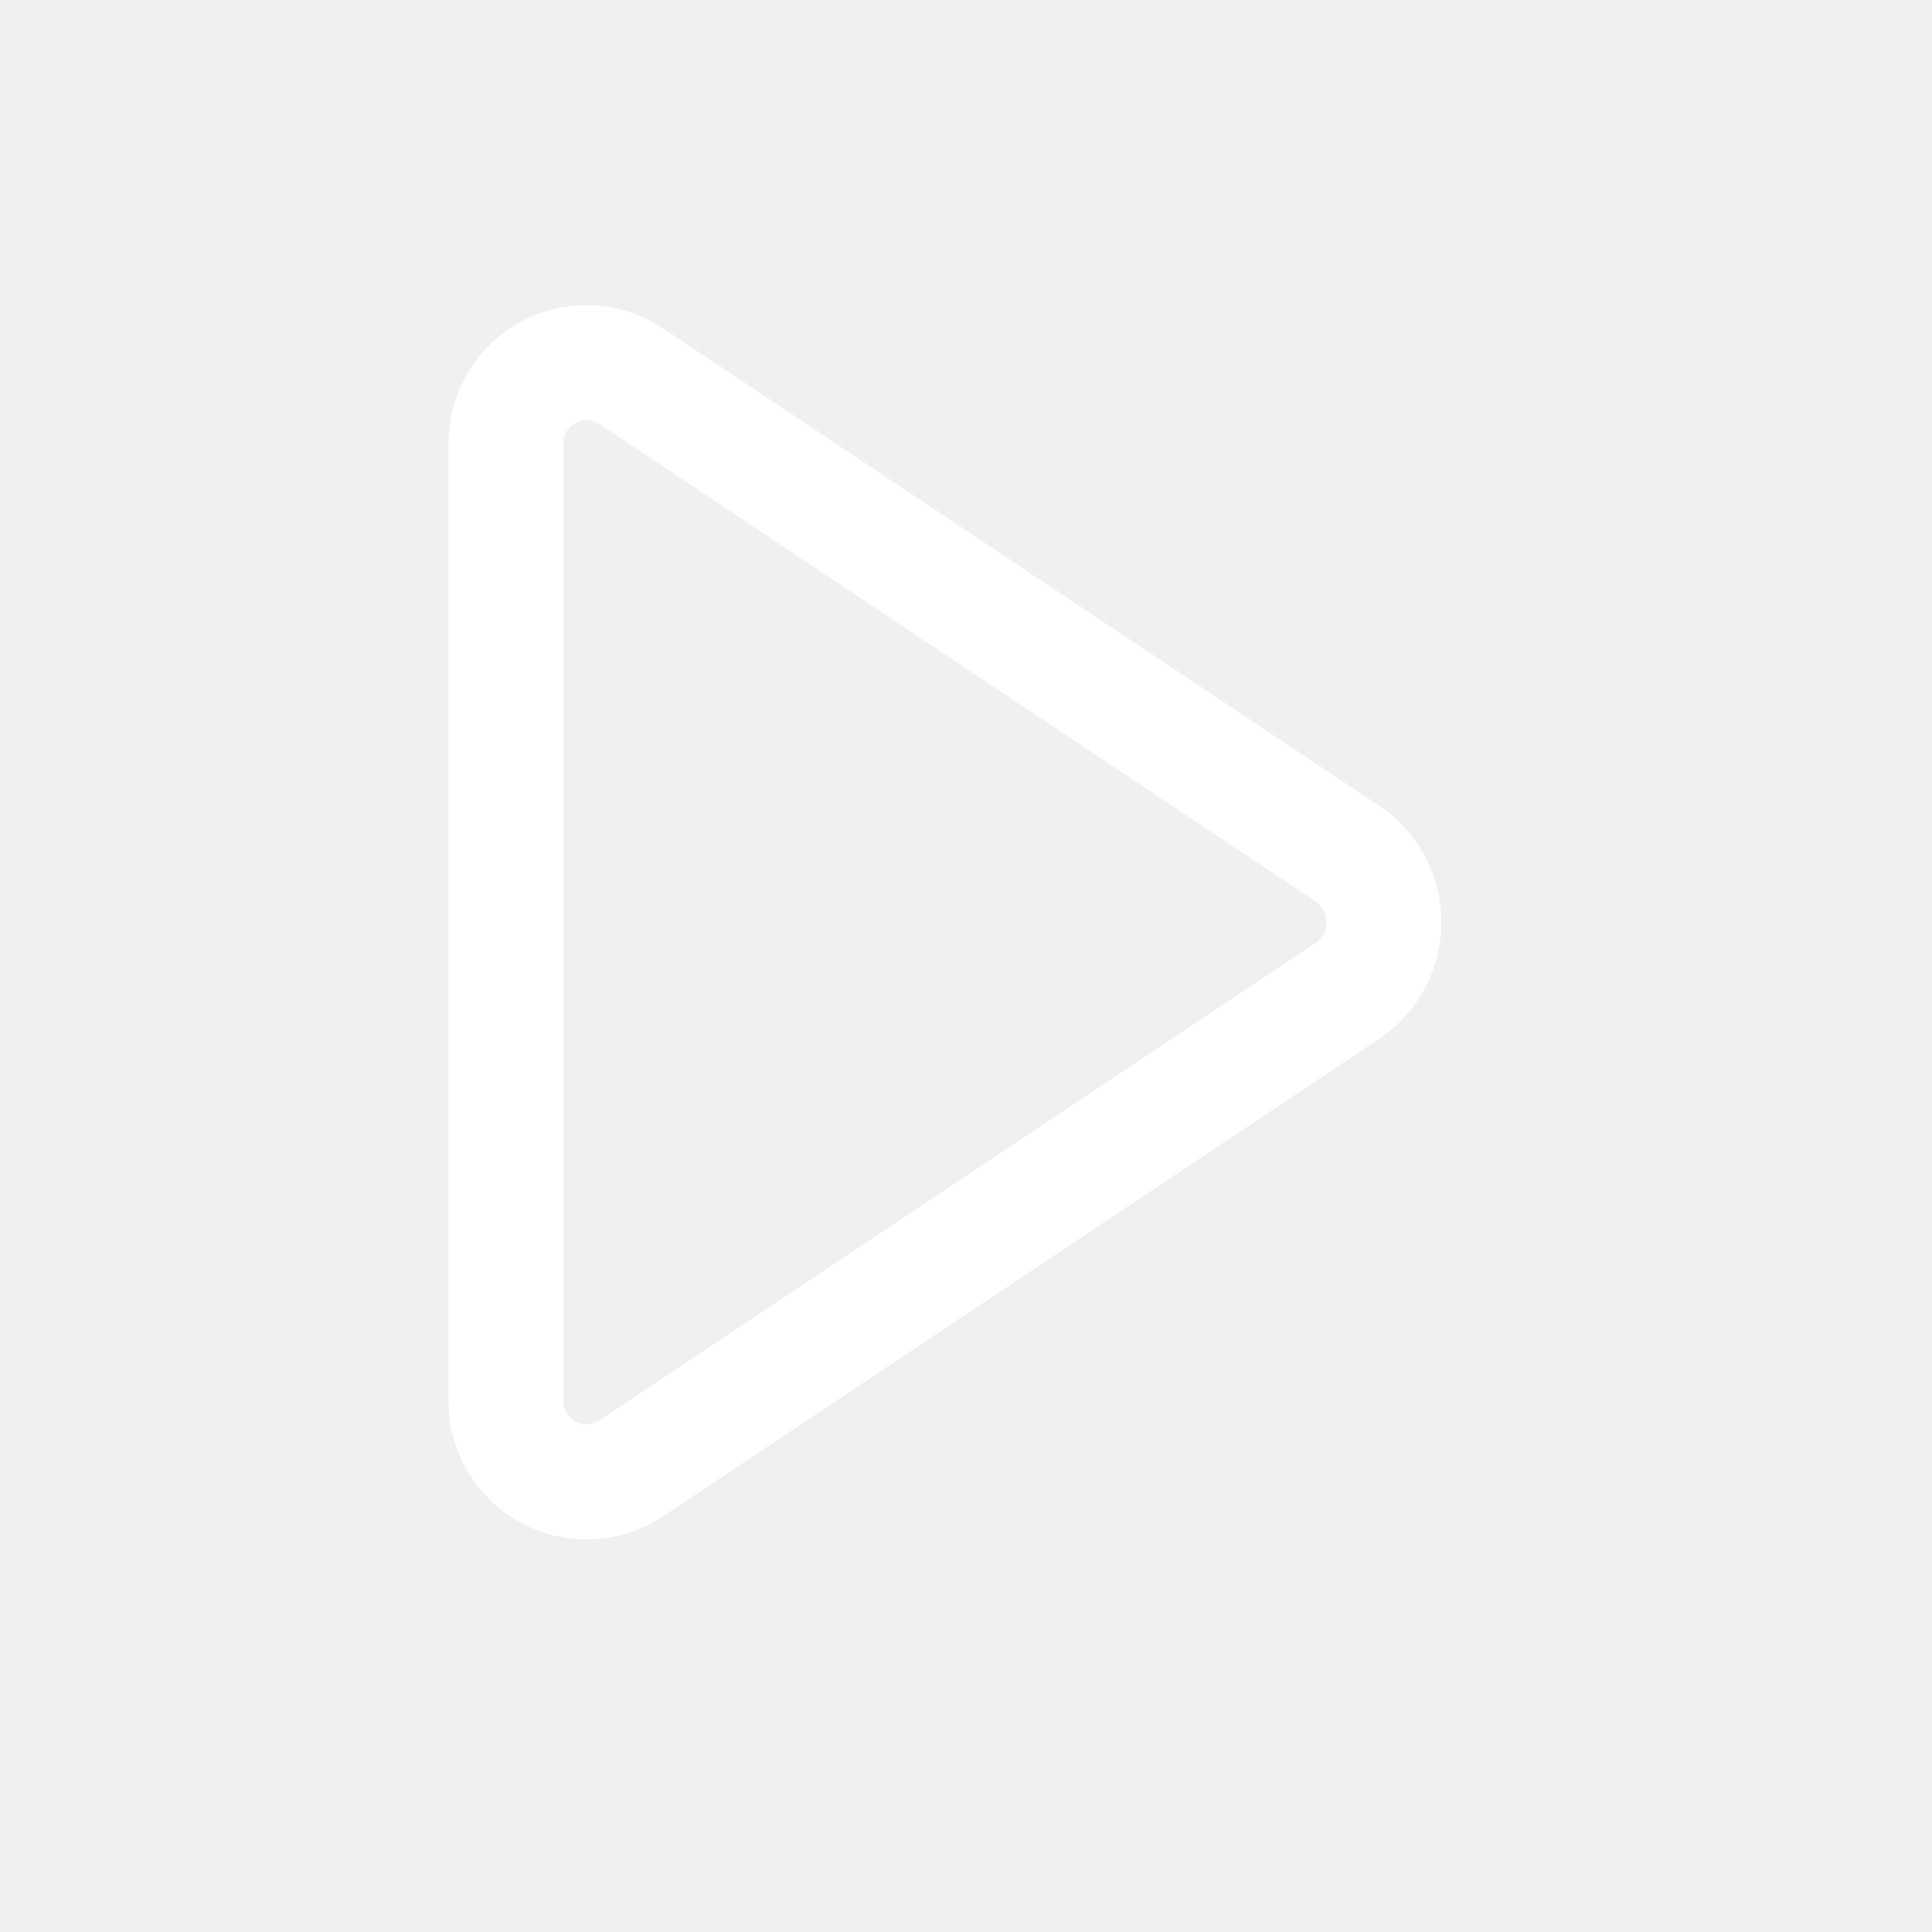
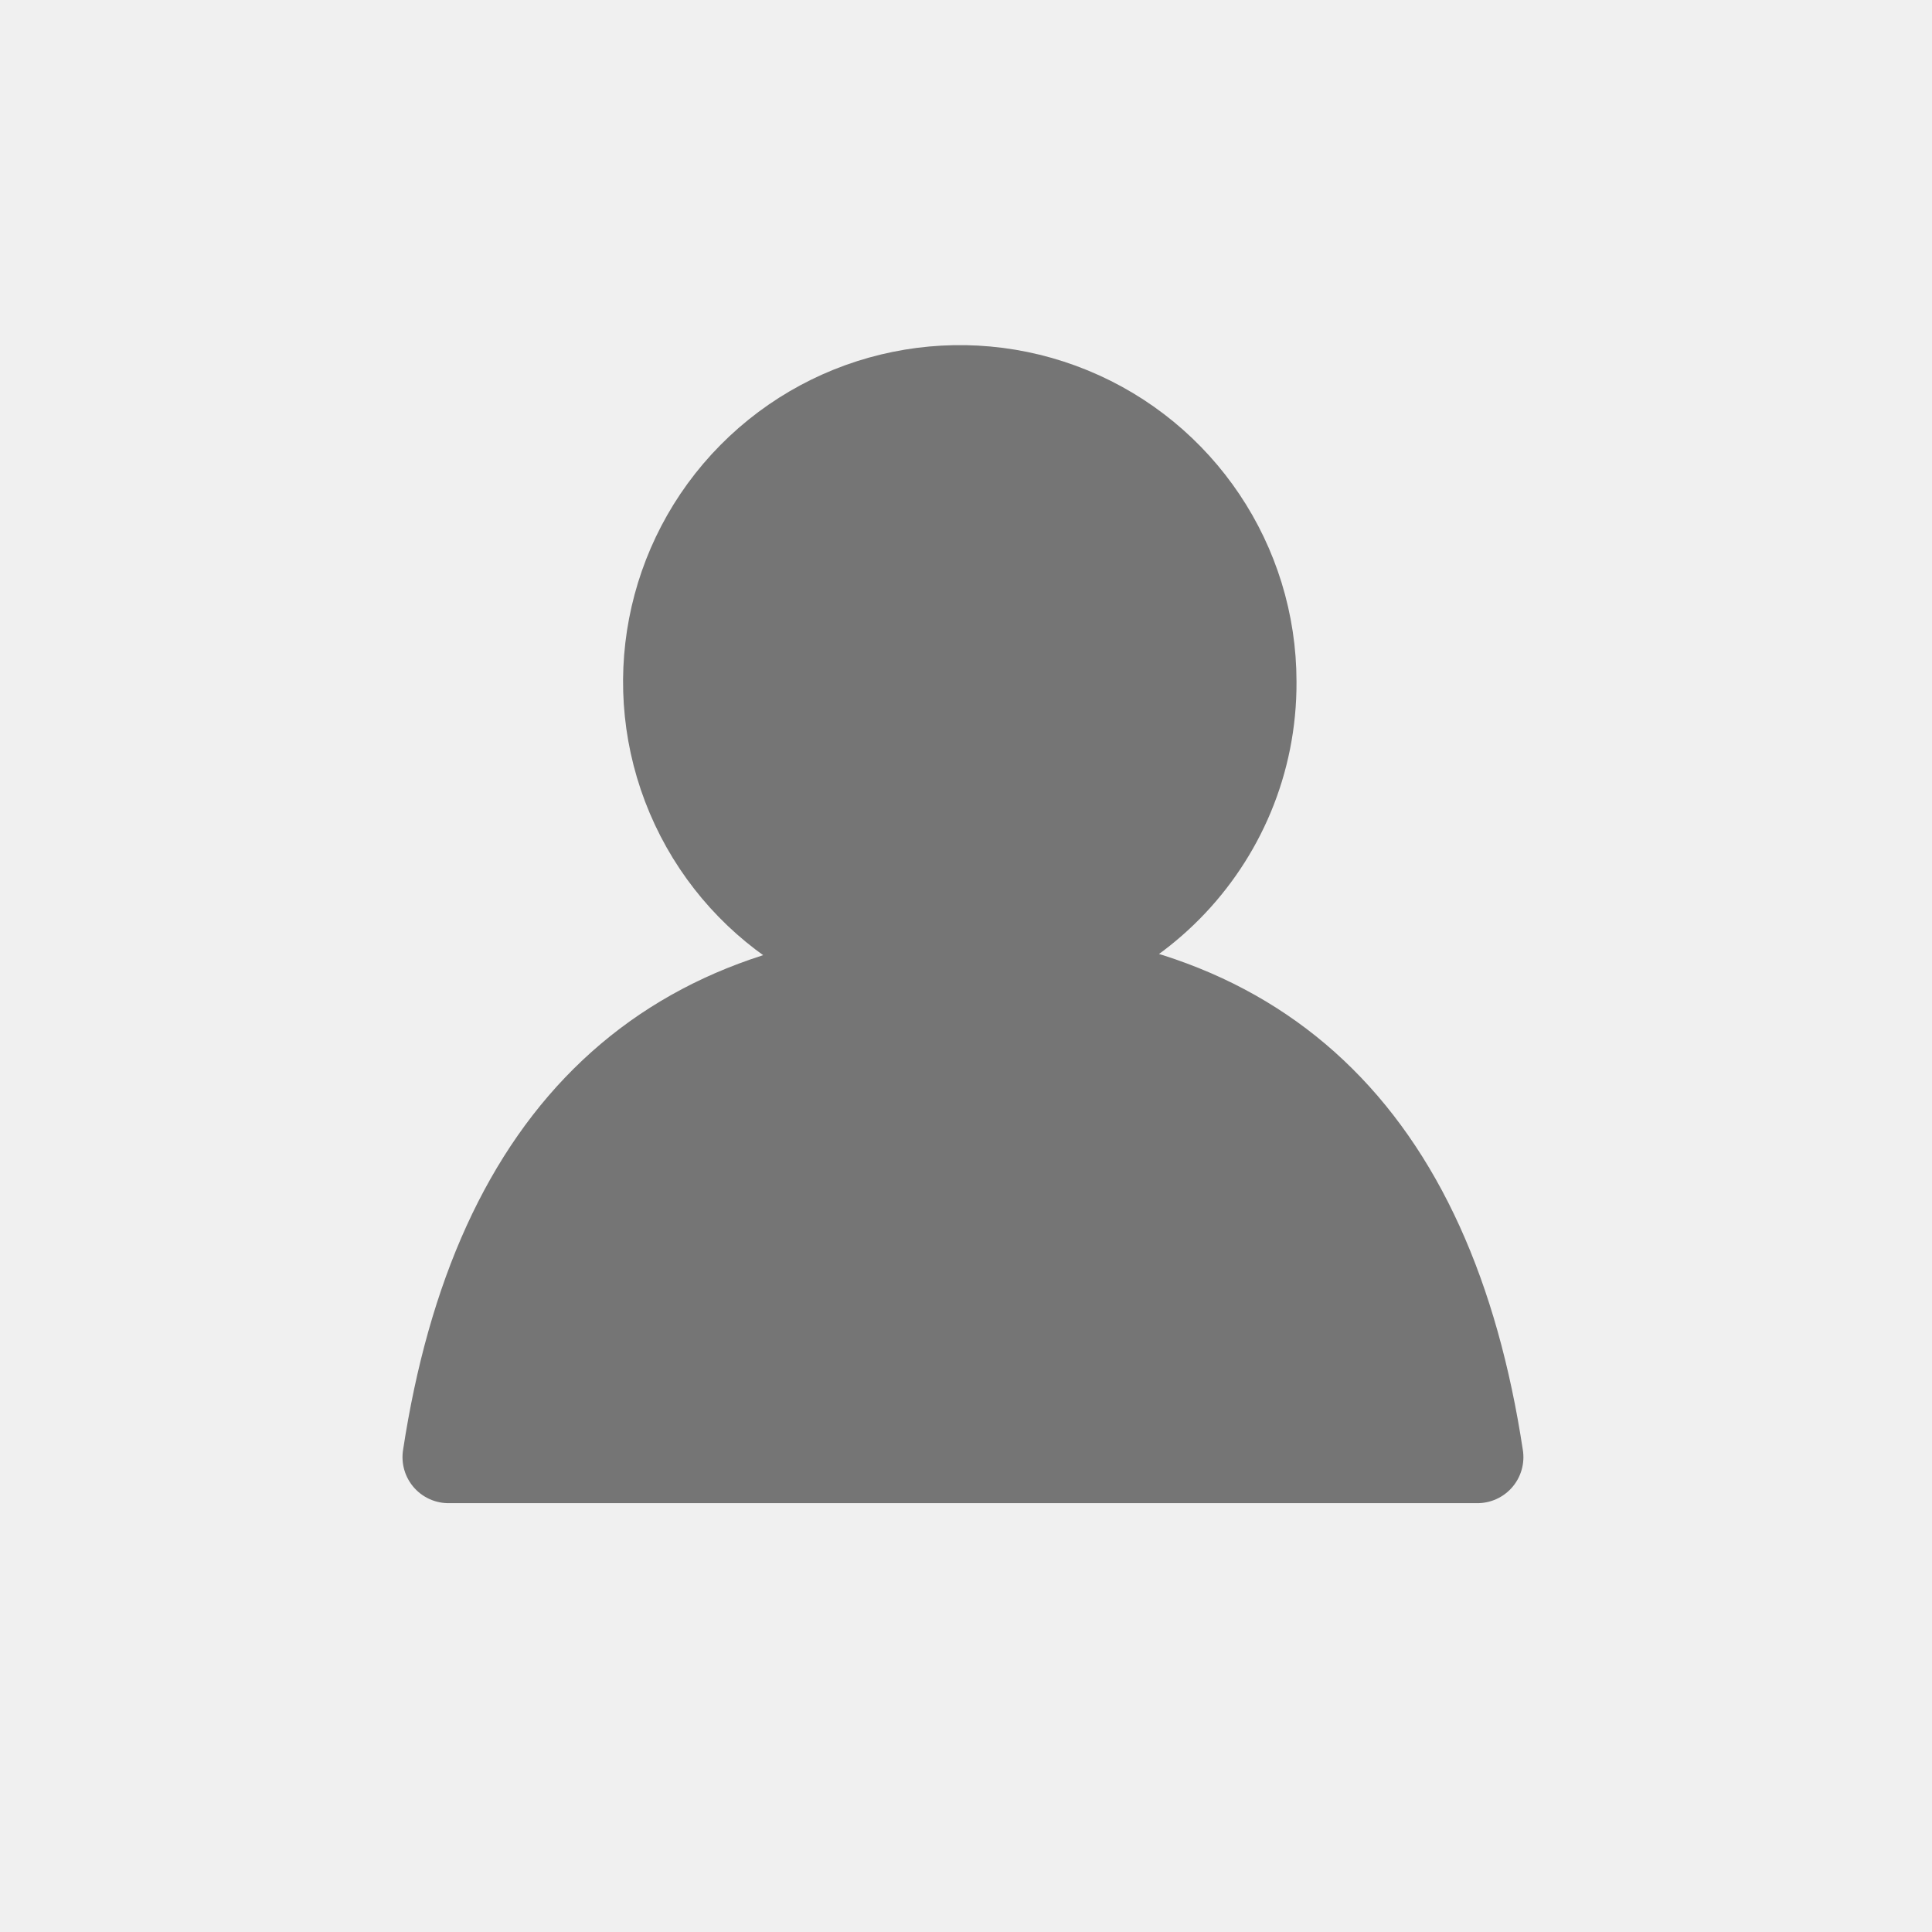
<svg xmlns="http://www.w3.org/2000/svg" width="16.8" height="16.8" viewBox="0 0 16.8 16.8">
-   <g>
-     <g>
-       <g>
-         <path fill="none" stroke="#fff" stroke-linejoin="bevel" d="M112.119 278.211a.722.722 0 0 0-1.158 0l-4.174 6.261a.7.7 0 0 0 .579 1.082h8.348a.7.7 0 0 0 .579-1.082z" transform="translate(.4 .4) rotate(90 4.441 7.192) translate(-106.671 -277.921)" />
-       </g>
+   <g id="play_g_s" transform="translate(.4 .4)">
+     <g id="그룹_9365" data-name="그룹 9365" transform="translate(2.5 4)">
+       <path id="패스_3947" fill="#757575" stroke="#757575" stroke-linecap="round" stroke-linejoin="round" stroke-width="0.8px" d="M8.332 10.628a2.528 2.528 0 1 1 2.5-2.528 2.516 2.516 0 0 1-2.5 2.528zm0 0q3.834 0 4.473 4.214H3.858q.642-4.214 4.474-4.214z" data-name="패스 3947" transform="translate(-2.858 -6.571)" />
    </g>
  </g>
</svg>
